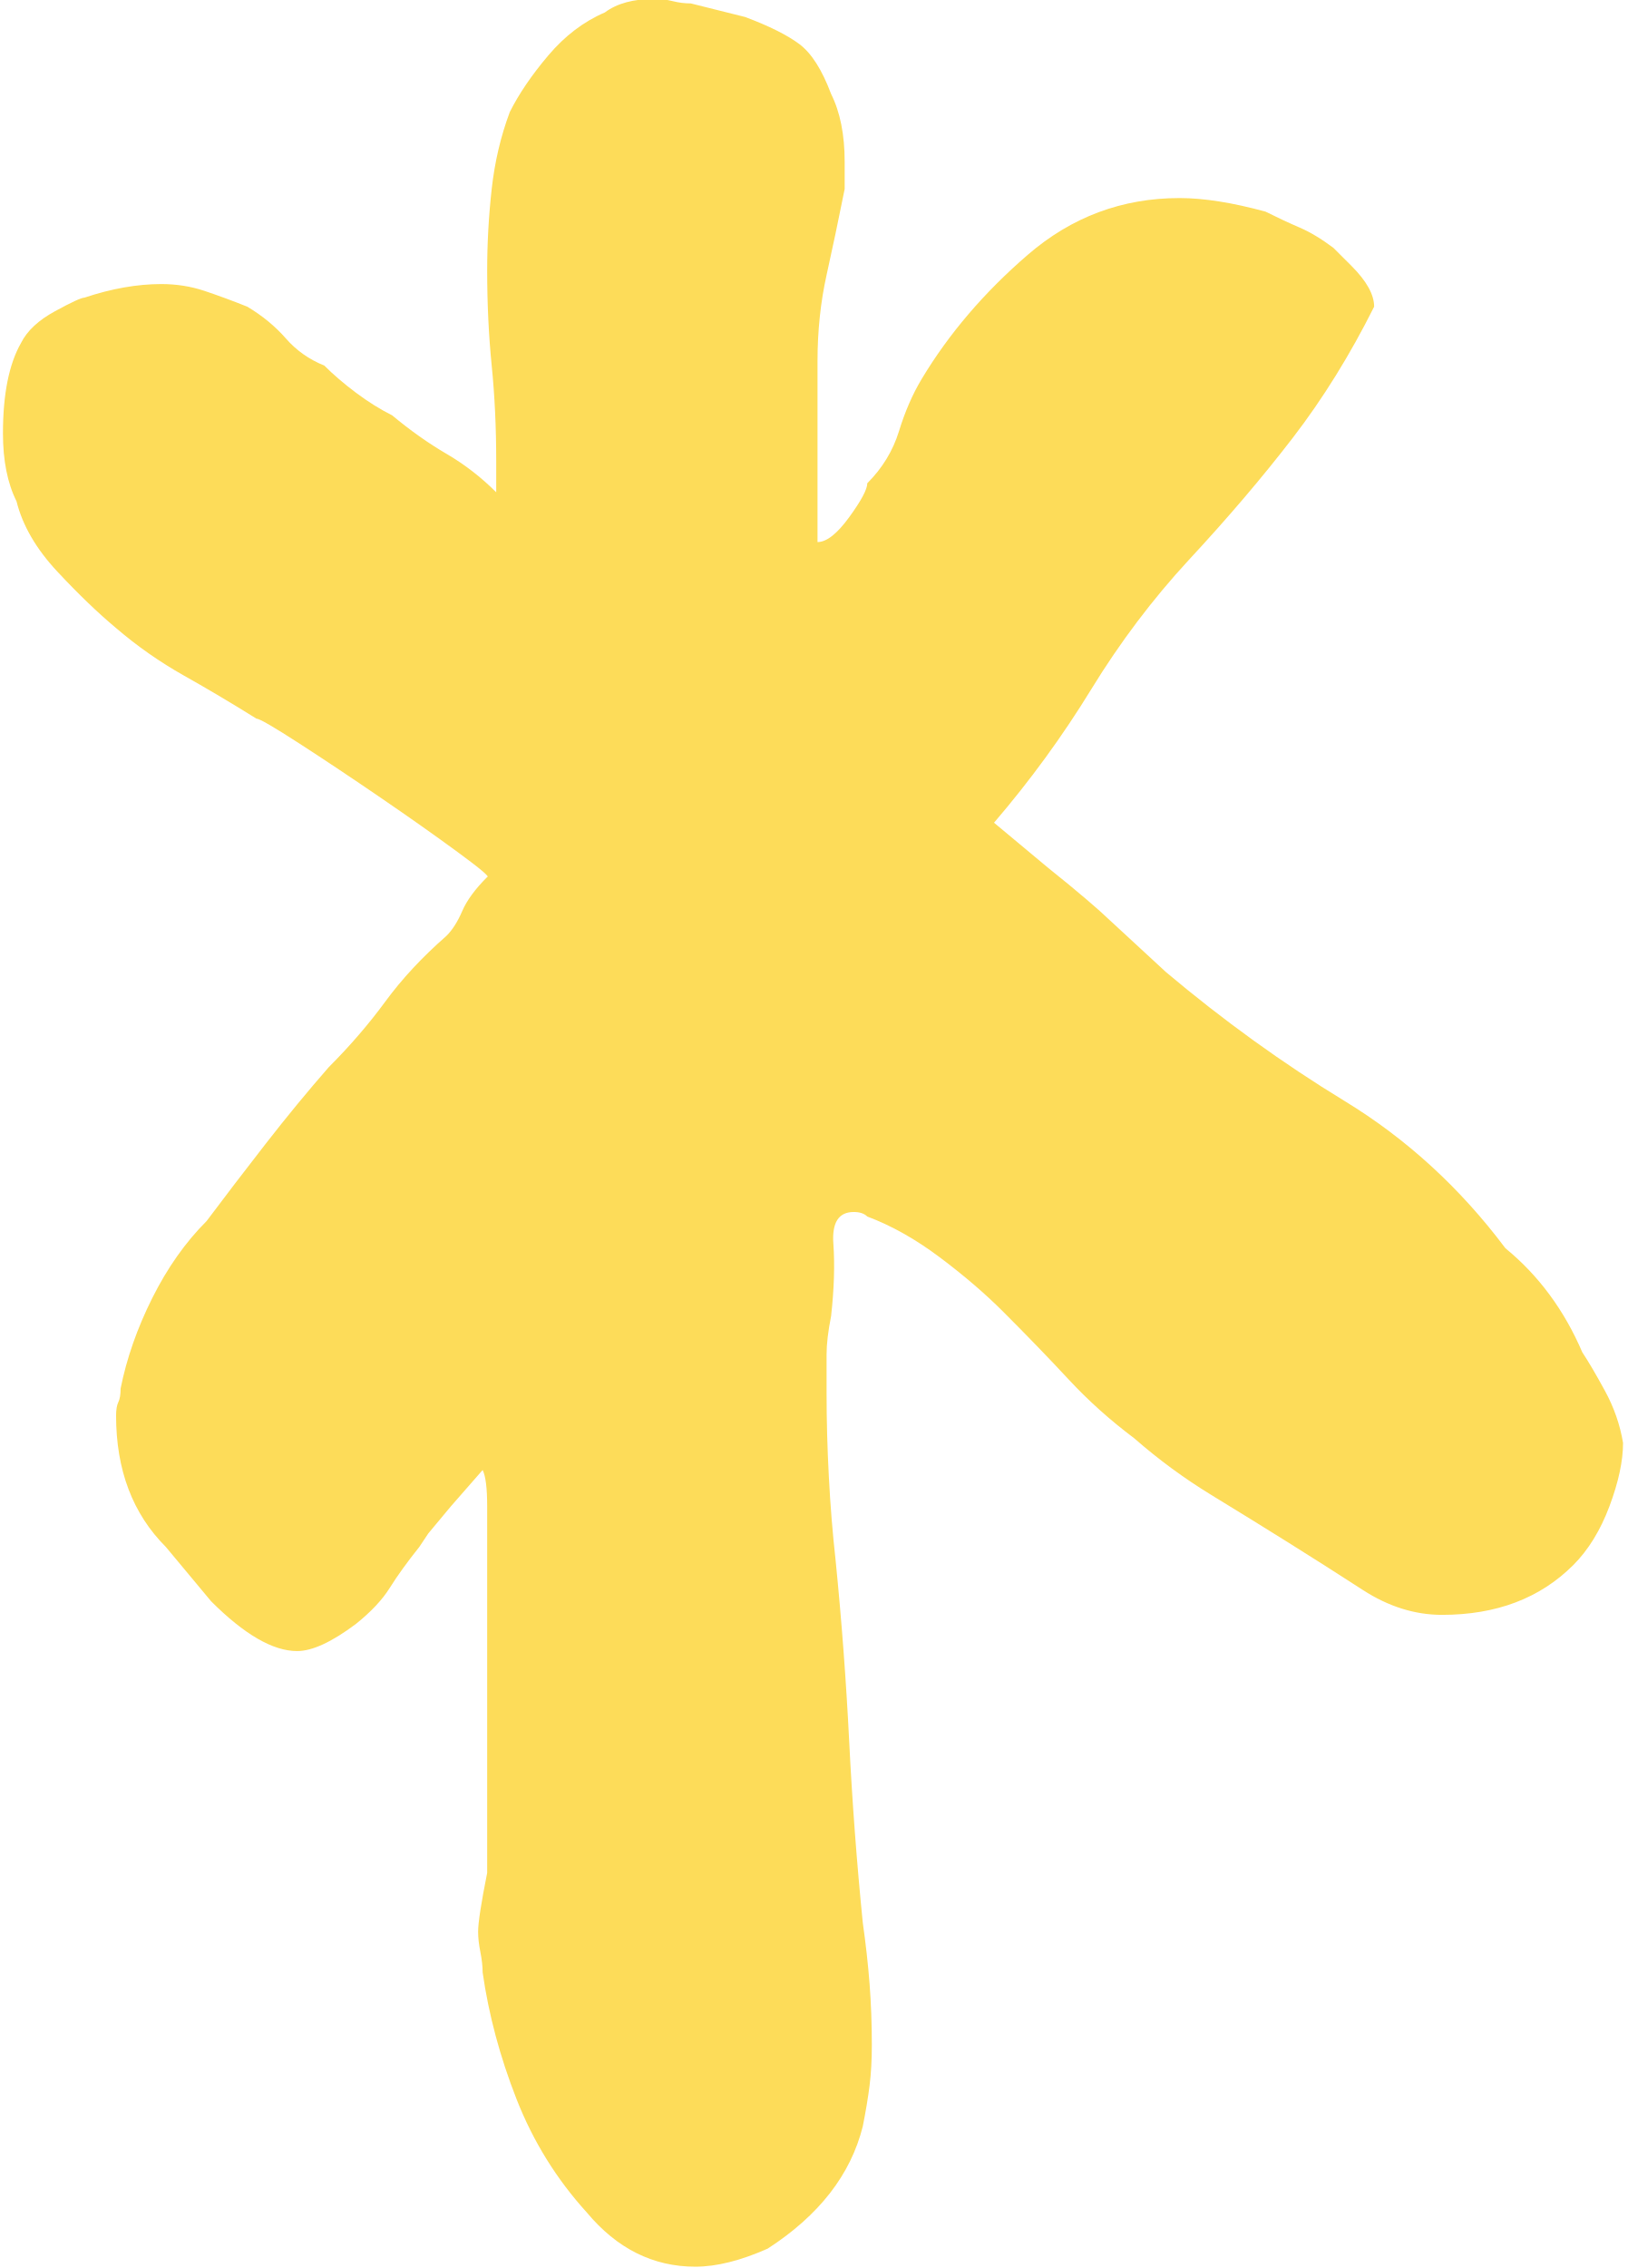
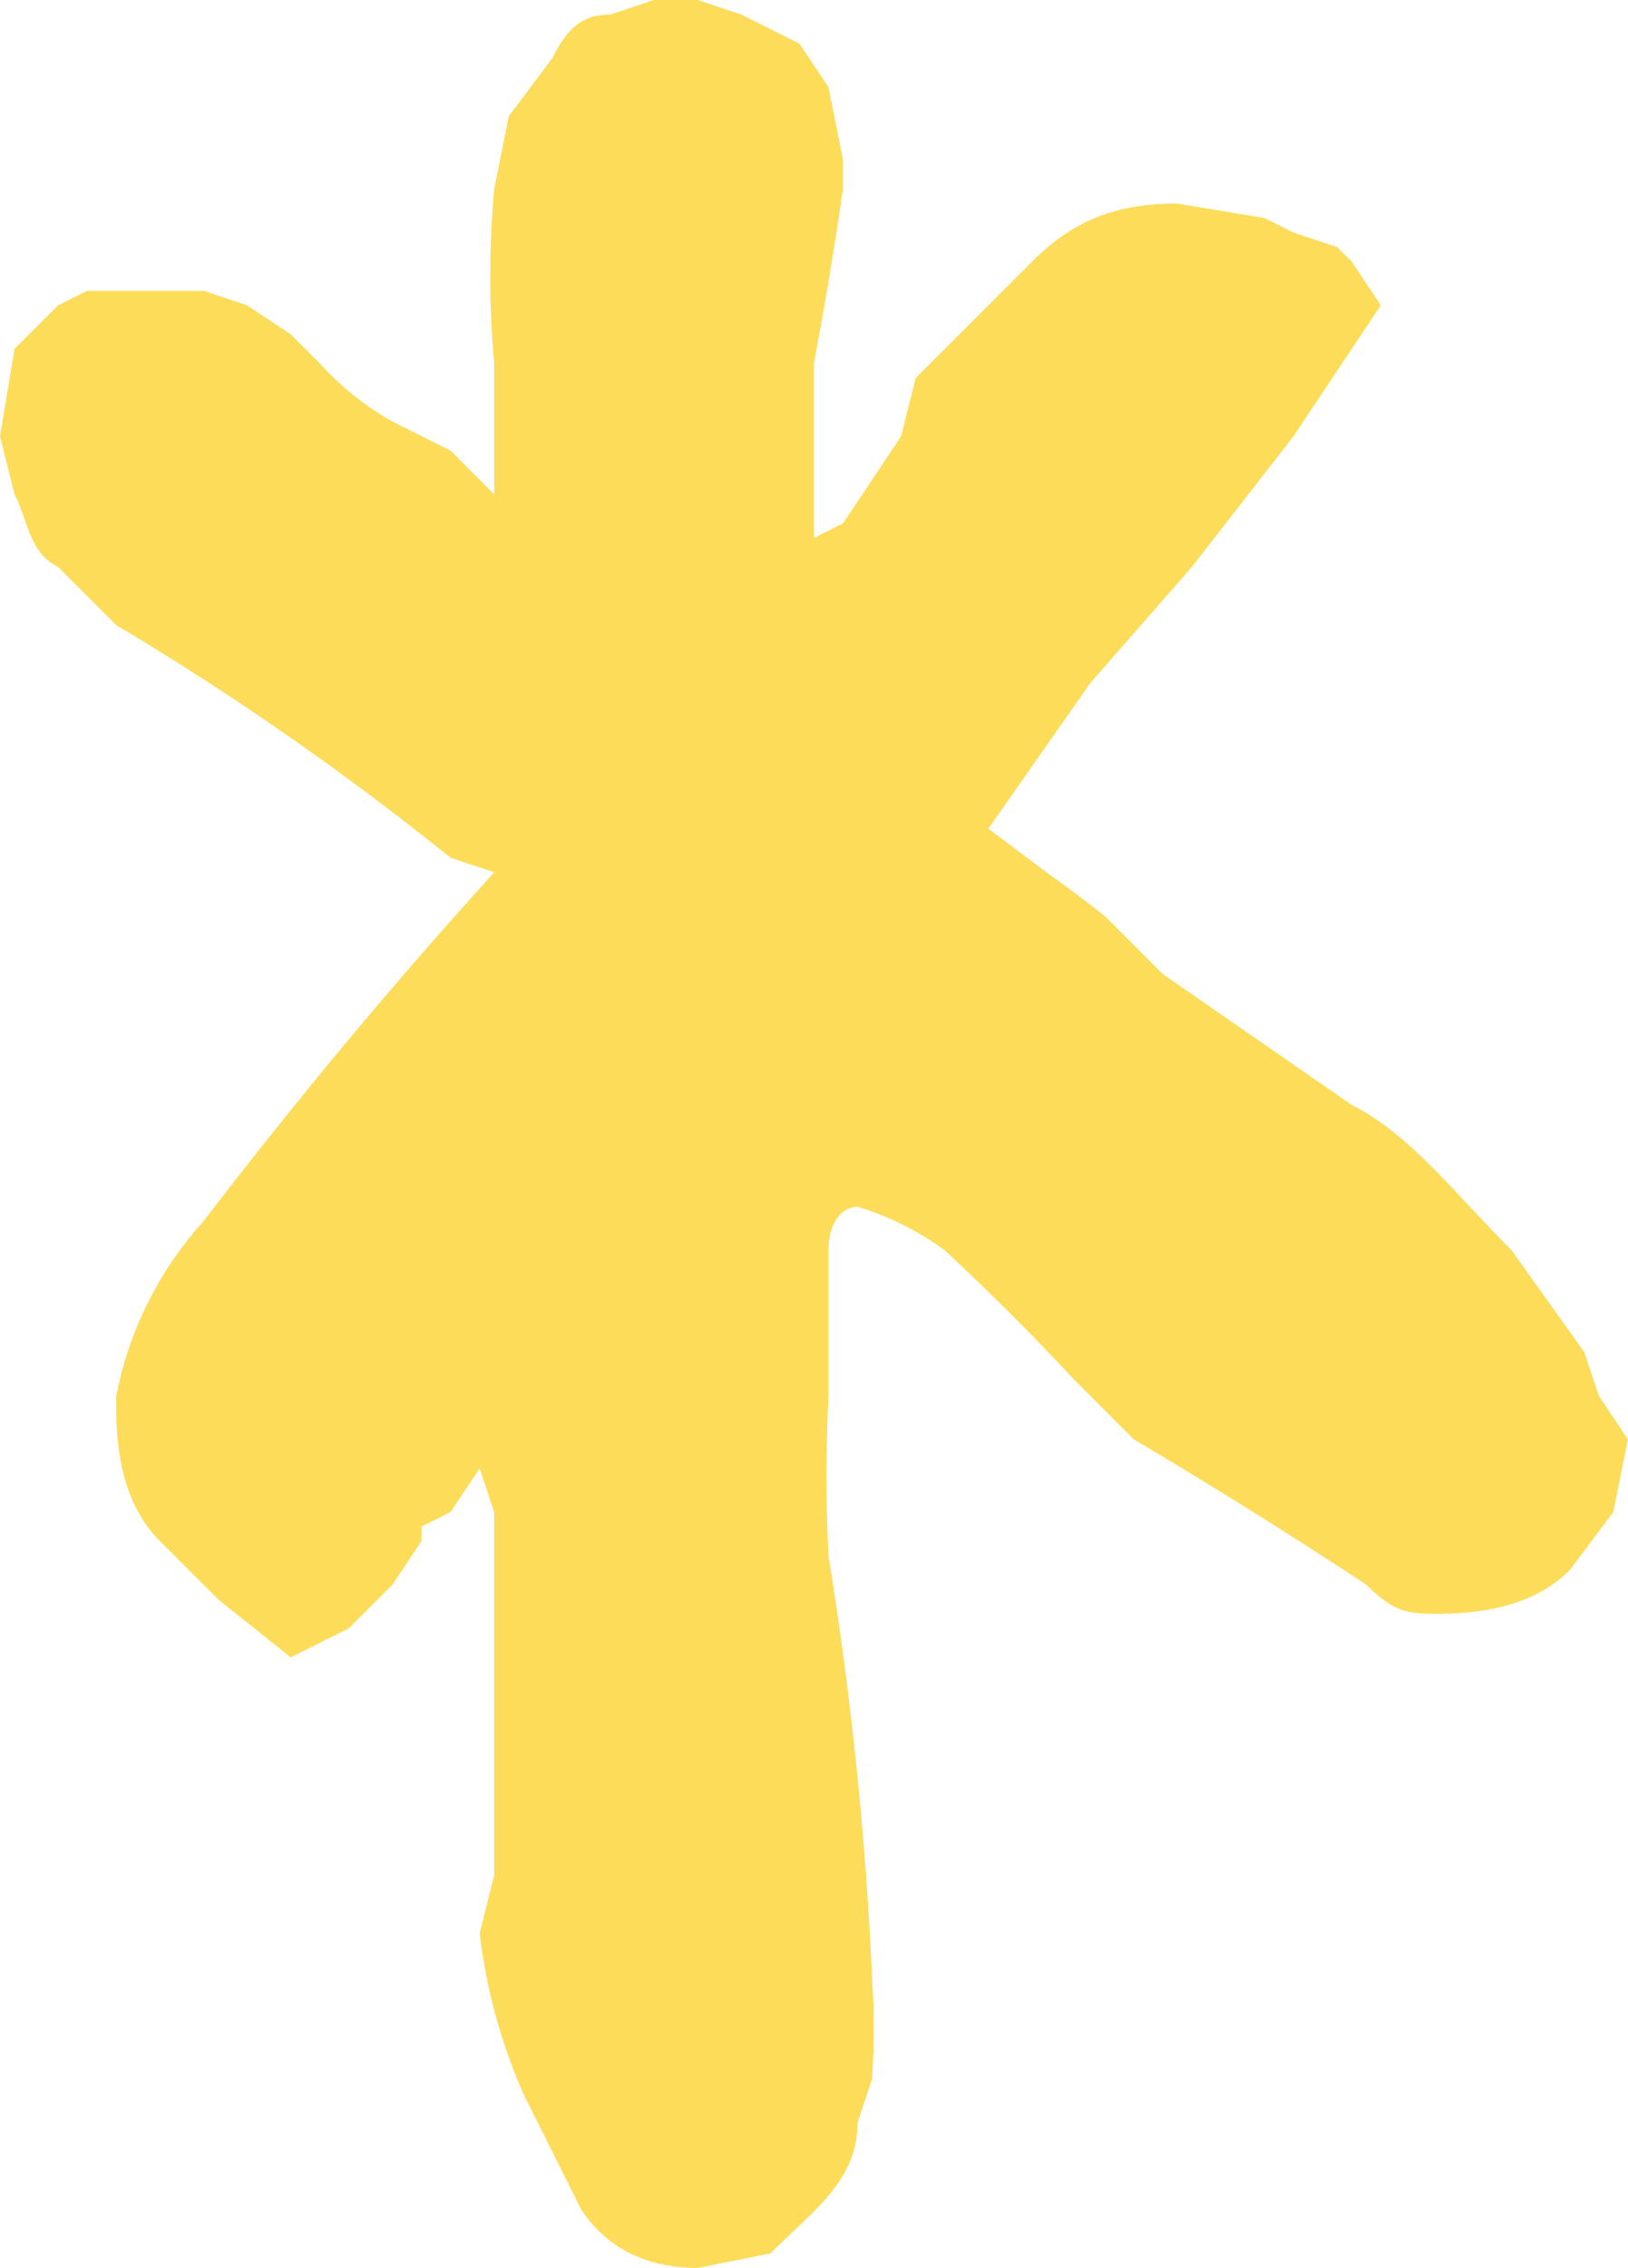
- <svg xmlns="http://www.w3.org/2000/svg" width="100%" height="100%" viewBox="0 0 112 156" version="1.1" xml:space="preserve" style="fill-rule:evenodd;clip-rule:evenodd;stroke-linejoin:round;stroke-miterlimit:2;">
-   <path d="M11.412,106.405c-2.283,-2.283 -3.425,-5.293 -3.425,-9.029c-0,-0.415 0.052,-0.726 0.156,-0.934c0.103,-0.208 0.155,-0.519 0.155,-0.934c0.415,-2.076 1.142,-4.151 2.18,-6.227c1.038,-2.076 2.283,-3.84 3.736,-5.293c1.245,-1.661 2.595,-3.425 4.048,-5.293c1.453,-1.868 2.905,-3.632 4.358,-5.293c1.453,-1.453 2.751,-2.958 3.892,-4.514c1.142,-1.557 2.543,-3.062 4.204,-4.515c0.415,-0.415 0.778,-0.986 1.089,-1.713c0.312,-0.726 0.882,-1.504 1.713,-2.335c0.207,0 -0.467,-0.57 -2.024,-1.712c-1.557,-1.142 -3.321,-2.387 -5.293,-3.736c-1.972,-1.349 -3.84,-2.595 -5.604,-3.736c-1.765,-1.142 -2.751,-1.713 -2.958,-1.713c-1.661,-1.038 -3.321,-2.024 -4.982,-2.958c-1.66,-0.934 -3.217,-2.023 -4.67,-3.269c-1.245,-1.038 -2.595,-2.335 -4.048,-3.892c-1.453,-1.557 -2.387,-3.165 -2.802,-4.826c-0.622,-1.245 -0.934,-2.802 -0.934,-4.67c0,-2.698 0.415,-4.774 1.246,-6.227c0.415,-0.83 1.193,-1.557 2.335,-2.179c1.141,-0.623 1.816,-0.934 2.024,-0.934c1.868,-0.623 3.632,-0.935 5.292,-0.935c1.038,0 2.024,0.156 2.958,0.467c0.934,0.312 1.92,0.675 2.958,1.09c1.038,0.623 1.92,1.349 2.647,2.18c0.726,0.83 1.608,1.453 2.646,1.868c0.623,0.622 1.349,1.245 2.18,1.868c0.83,0.623 1.66,1.141 2.49,1.557c1.246,1.037 2.491,1.92 3.737,2.646c1.245,0.727 2.387,1.609 3.424,2.647l0,-2.18c0,-2.283 -0.103,-4.463 -0.311,-6.538c-0.207,-2.076 -0.311,-4.255 -0.311,-6.539c-0,-1.868 0.104,-3.736 0.311,-5.604c0.208,-1.868 0.623,-3.632 1.245,-5.293c0.623,-1.245 1.505,-2.543 2.647,-3.892c1.142,-1.349 2.439,-2.335 3.892,-2.958c0.83,-0.622 1.972,-0.934 3.425,-0.934c0.415,0 0.83,0.052 1.245,0.156c0.415,0.104 0.83,0.156 1.245,0.156l3.737,0.934c1.66,0.622 2.906,1.245 3.736,1.868c0.83,0.623 1.557,1.764 2.179,3.425c0.623,1.245 0.934,2.802 0.934,4.67l0,1.868c-0.415,2.076 -0.83,4.048 -1.245,5.916c-0.415,1.868 -0.623,3.84 -0.623,5.915l0,12.454c0.623,0 1.349,-0.57 2.18,-1.712c0.83,-1.142 1.245,-1.92 1.245,-2.335c1.038,-1.038 1.764,-2.231 2.18,-3.581c0.415,-1.349 0.934,-2.542 1.556,-3.58c1.868,-3.114 4.307,-5.968 7.317,-8.562c3.01,-2.595 6.487,-3.892 10.43,-3.892c1.661,-0 3.633,0.311 5.916,0.934c0.83,0.415 1.609,0.778 2.335,1.09c0.727,0.311 1.505,0.778 2.335,1.401l1.246,1.245c1.037,1.038 1.556,1.972 1.556,2.802c-1.66,3.321 -3.528,6.331 -5.604,9.029c-2.076,2.699 -4.463,5.501 -7.161,8.407c-2.491,2.698 -4.722,5.656 -6.694,8.873c-1.972,3.218 -4.203,6.279 -6.694,9.185l3.736,3.114c1.038,0.83 1.92,1.556 2.647,2.179c0.726,0.623 1.193,1.038 1.401,1.246l4.047,3.736c3.944,3.321 8.043,6.279 12.299,8.873c4.255,2.595 7.939,5.968 11.053,10.119c2.283,1.868 4.047,4.255 5.293,7.161c0.415,0.623 0.934,1.505 1.556,2.647c0.623,1.141 1.038,2.335 1.246,3.58c-0,1.246 -0.312,2.699 -0.934,4.359c-0.623,1.661 -1.453,3.01 -2.491,4.048c-2.283,2.283 -5.293,3.424 -9.029,3.424c-1.868,0 -3.685,-0.57 -5.449,-1.712c-1.764,-1.142 -3.477,-2.231 -5.137,-3.269c-1.661,-1.038 -3.425,-2.128 -5.293,-3.269c-1.868,-1.142 -3.633,-2.439 -5.293,-3.892c-1.661,-1.246 -3.166,-2.595 -4.515,-4.048c-1.349,-1.453 -2.854,-3.009 -4.514,-4.67c-1.246,-1.245 -2.699,-2.491 -4.359,-3.736c-1.661,-1.246 -3.321,-2.18 -4.982,-2.802c-0.207,-0.208 -0.519,-0.312 -0.934,-0.312c-1.038,0 -1.505,0.727 -1.401,2.18c0.104,1.453 0.052,3.113 -0.156,4.981c-0.207,1.038 -0.311,1.92 -0.311,2.647l-0,2.646c-0,1.868 0.052,3.788 0.156,5.76c0.103,1.972 0.259,3.892 0.467,5.76c0.415,4.152 0.726,8.303 0.934,12.454c0.207,4.152 0.519,8.303 0.934,12.454c0.207,1.453 0.363,2.854 0.467,4.204c0.104,1.349 0.156,2.75 0.156,4.203c-0,1.038 -0.052,1.972 -0.156,2.802c-0.104,0.83 -0.26,1.764 -0.467,2.802c-0.83,3.321 -3.01,6.123 -6.539,8.407c-1.868,0.83 -3.528,1.245 -4.981,1.245c-2.906,-0 -5.397,-1.245 -7.473,-3.736c-2.075,-2.284 -3.684,-4.878 -4.826,-7.784c-1.141,-2.906 -1.919,-5.812 -2.335,-8.718c0,-0.415 -0.052,-0.882 -0.155,-1.401c-0.104,-0.519 -0.156,-0.986 -0.156,-1.401c0,-0.623 0.208,-1.972 0.623,-4.048l-0,-25.219c-0,-1.245 -0.104,-2.076 -0.312,-2.491l-2.179,2.491l-1.557,1.868l-0.623,0.934c-0.83,1.038 -1.504,1.972 -2.023,2.802c-0.519,0.831 -1.298,1.661 -2.335,2.491c-1.661,1.246 -3.01,1.868 -4.048,1.868c-1.661,0 -3.632,-1.141 -5.916,-3.425l-3.113,-3.736Z" style="fill:#fddc59;fill-rule:nonzero;" />
+ <svg viewBox="0 0 112 156">
+   <path d="M11 106c-2-2-3-5-3-9v-1a25 25 0 0 1 6-12 375 375 0 0 1 20-24l-3-1A199 199 0 0 0 8 43l-4-4c-2-1-2-3-3-5l-1-4 1-6 3-3 2-1h8l3 1 3 2 2 2a20 20 0 0 0 5 4l4 2 3 3v-9a66 66 0 0 1 0-12l1-5 3-4c1-2 2-3 4-3l3-1h3l3 1 4 2 2 3 1 5v2a284 284 0 0 1-2 12v12l2-1 2-3 2-3 1-4 8-8c3-3 6-4 10-4l6 1 2 1 3 1 1 1 2 3-6 9-7 9-7 8-7 10 4 3a103 103 0 0 1 4 3l4 4 13 9c4 2 7 6 11 10l5 7 1 3 2 3-1 5-3 4c-2 2-5 3-9 3-2 0-3 0-5-2a387 387 0 0 0-16-10l-4-4a178 178 0 0 0-9-9 20 20 0 0 0-6-3c-1 0-2 1-2 3v10a109 109 0 0 0 0 11 252 252 0 0 1 3 29 55 55 0 0 1 0 7l-1 3c0 4-3 6-6 9l-5 1c-3 0-6-1-8-4l-4-8a39 39 0 0 1-3-11l1-4v-25l-1-3-2 3-2 1v1l-2 3-3 3-4 2-5-4-4-4Z" style="fill:#fddc59" />
</svg>
